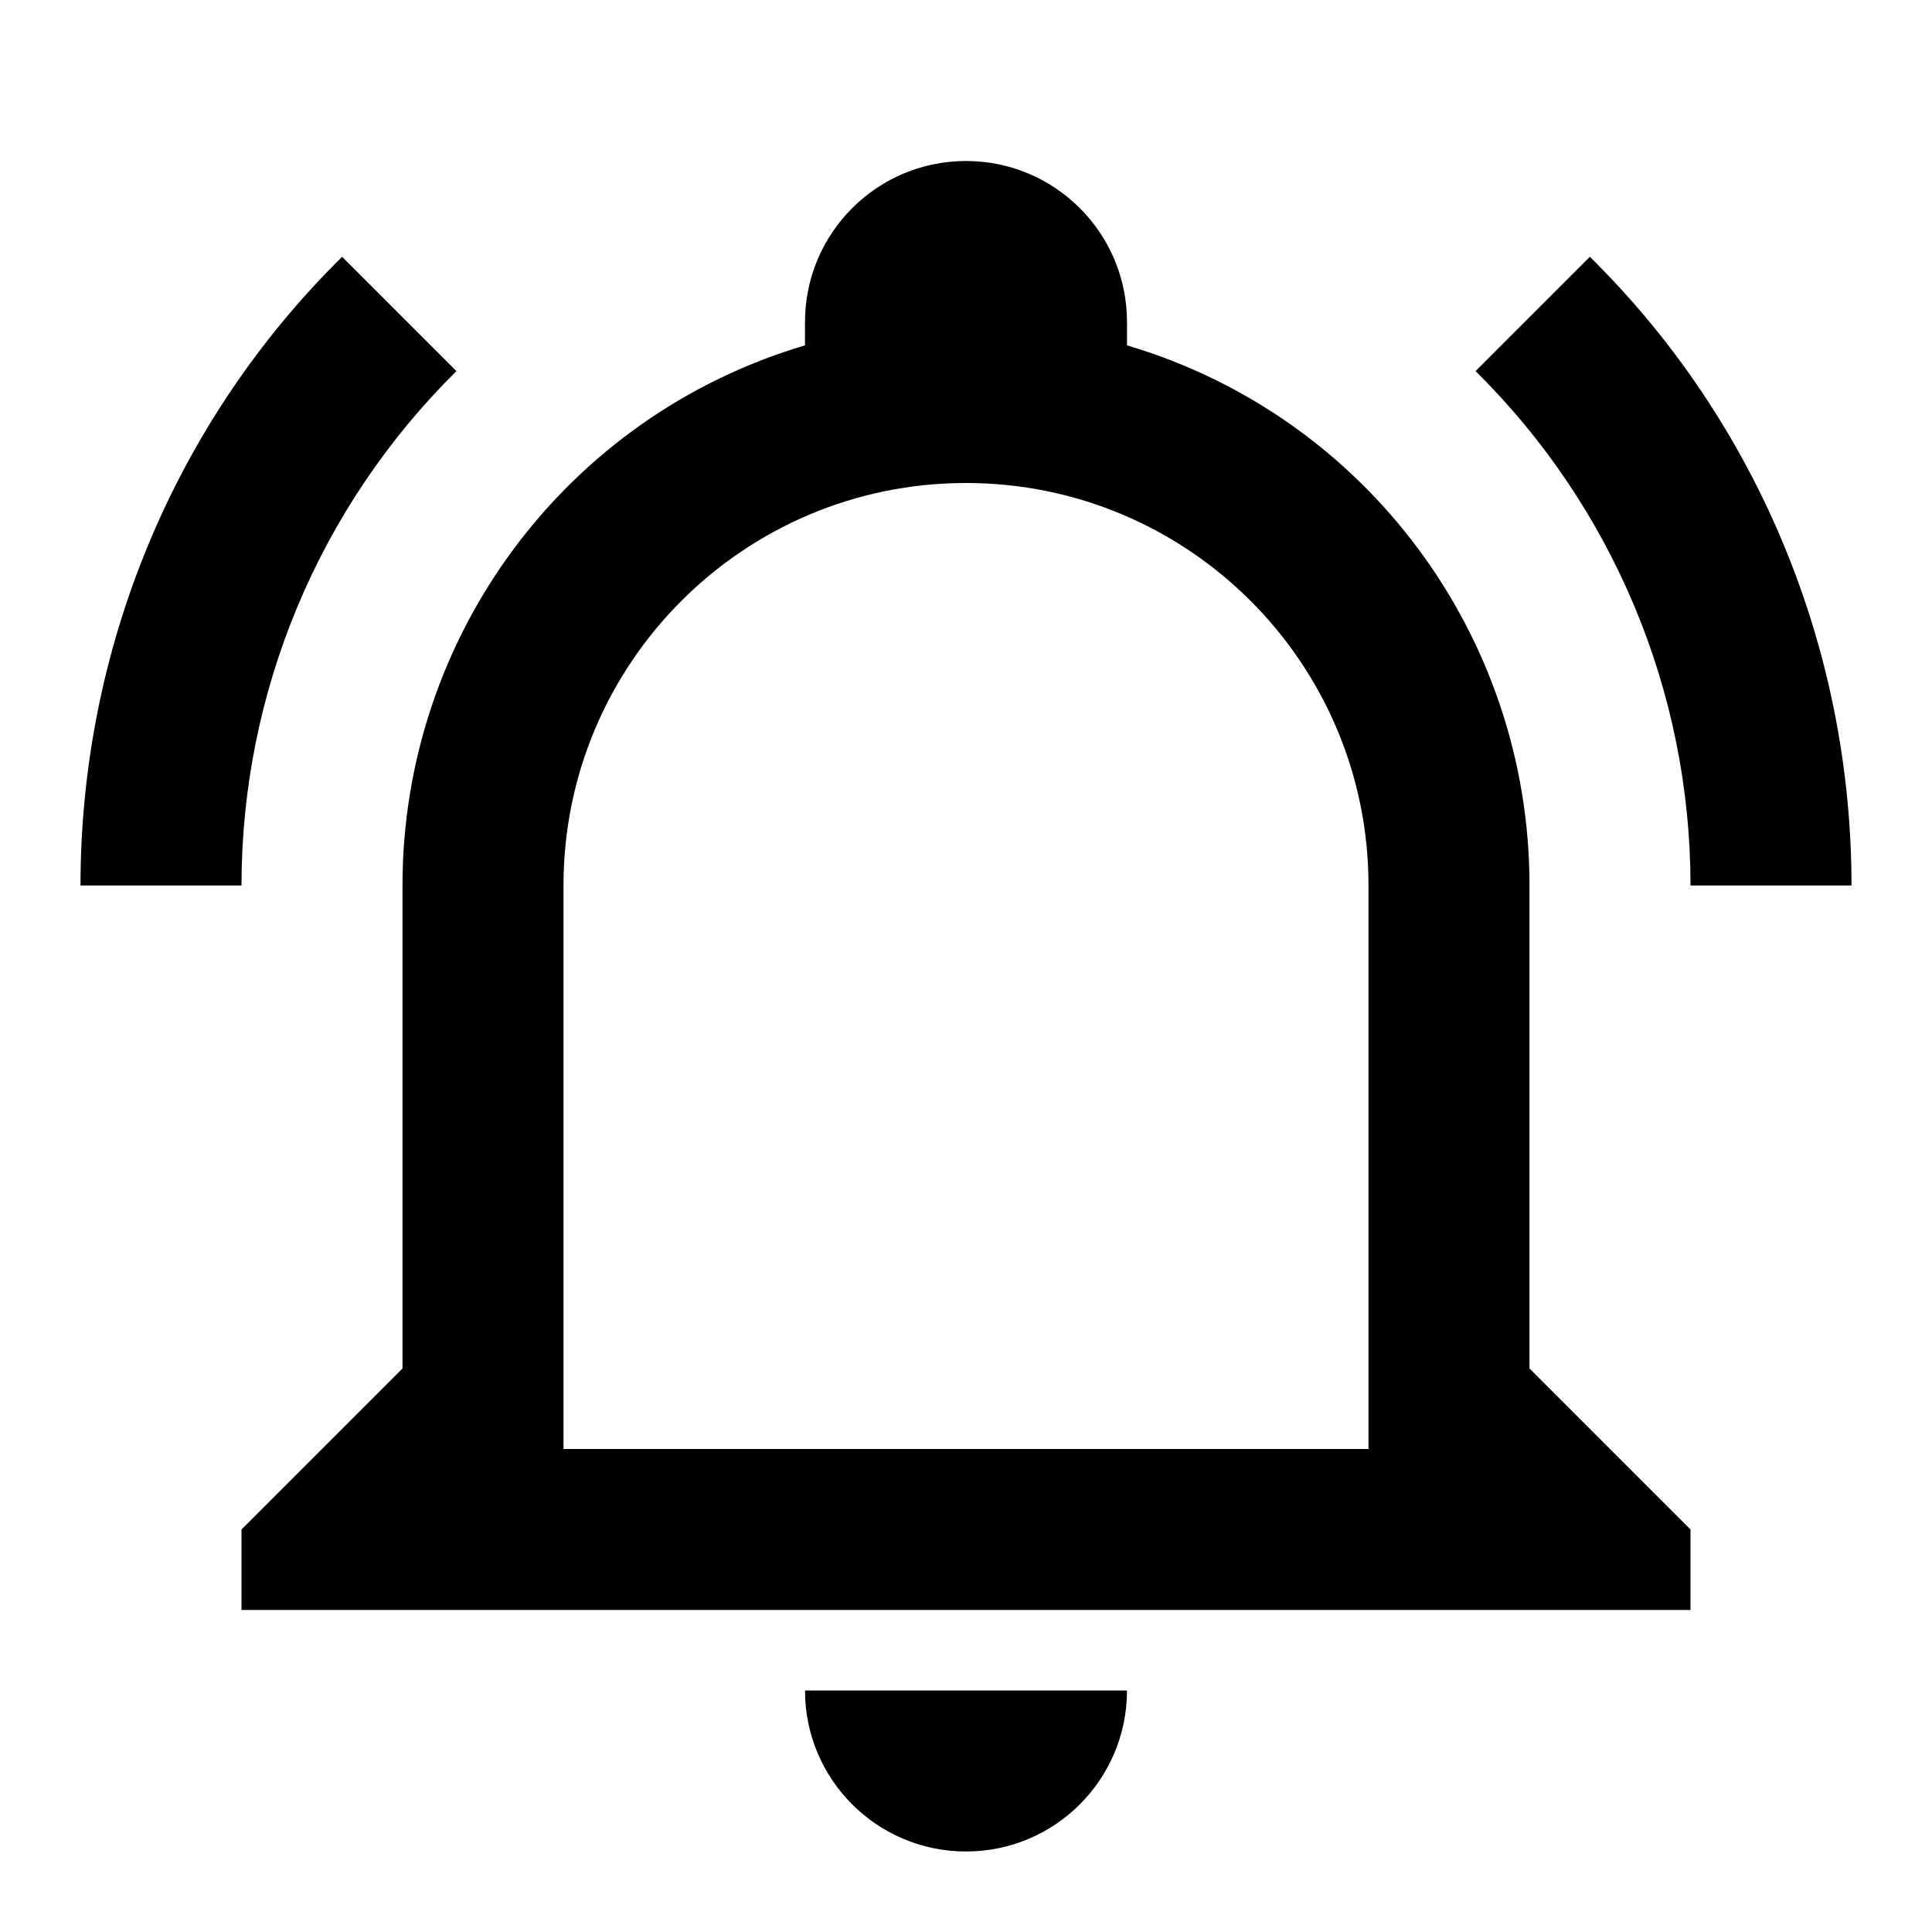
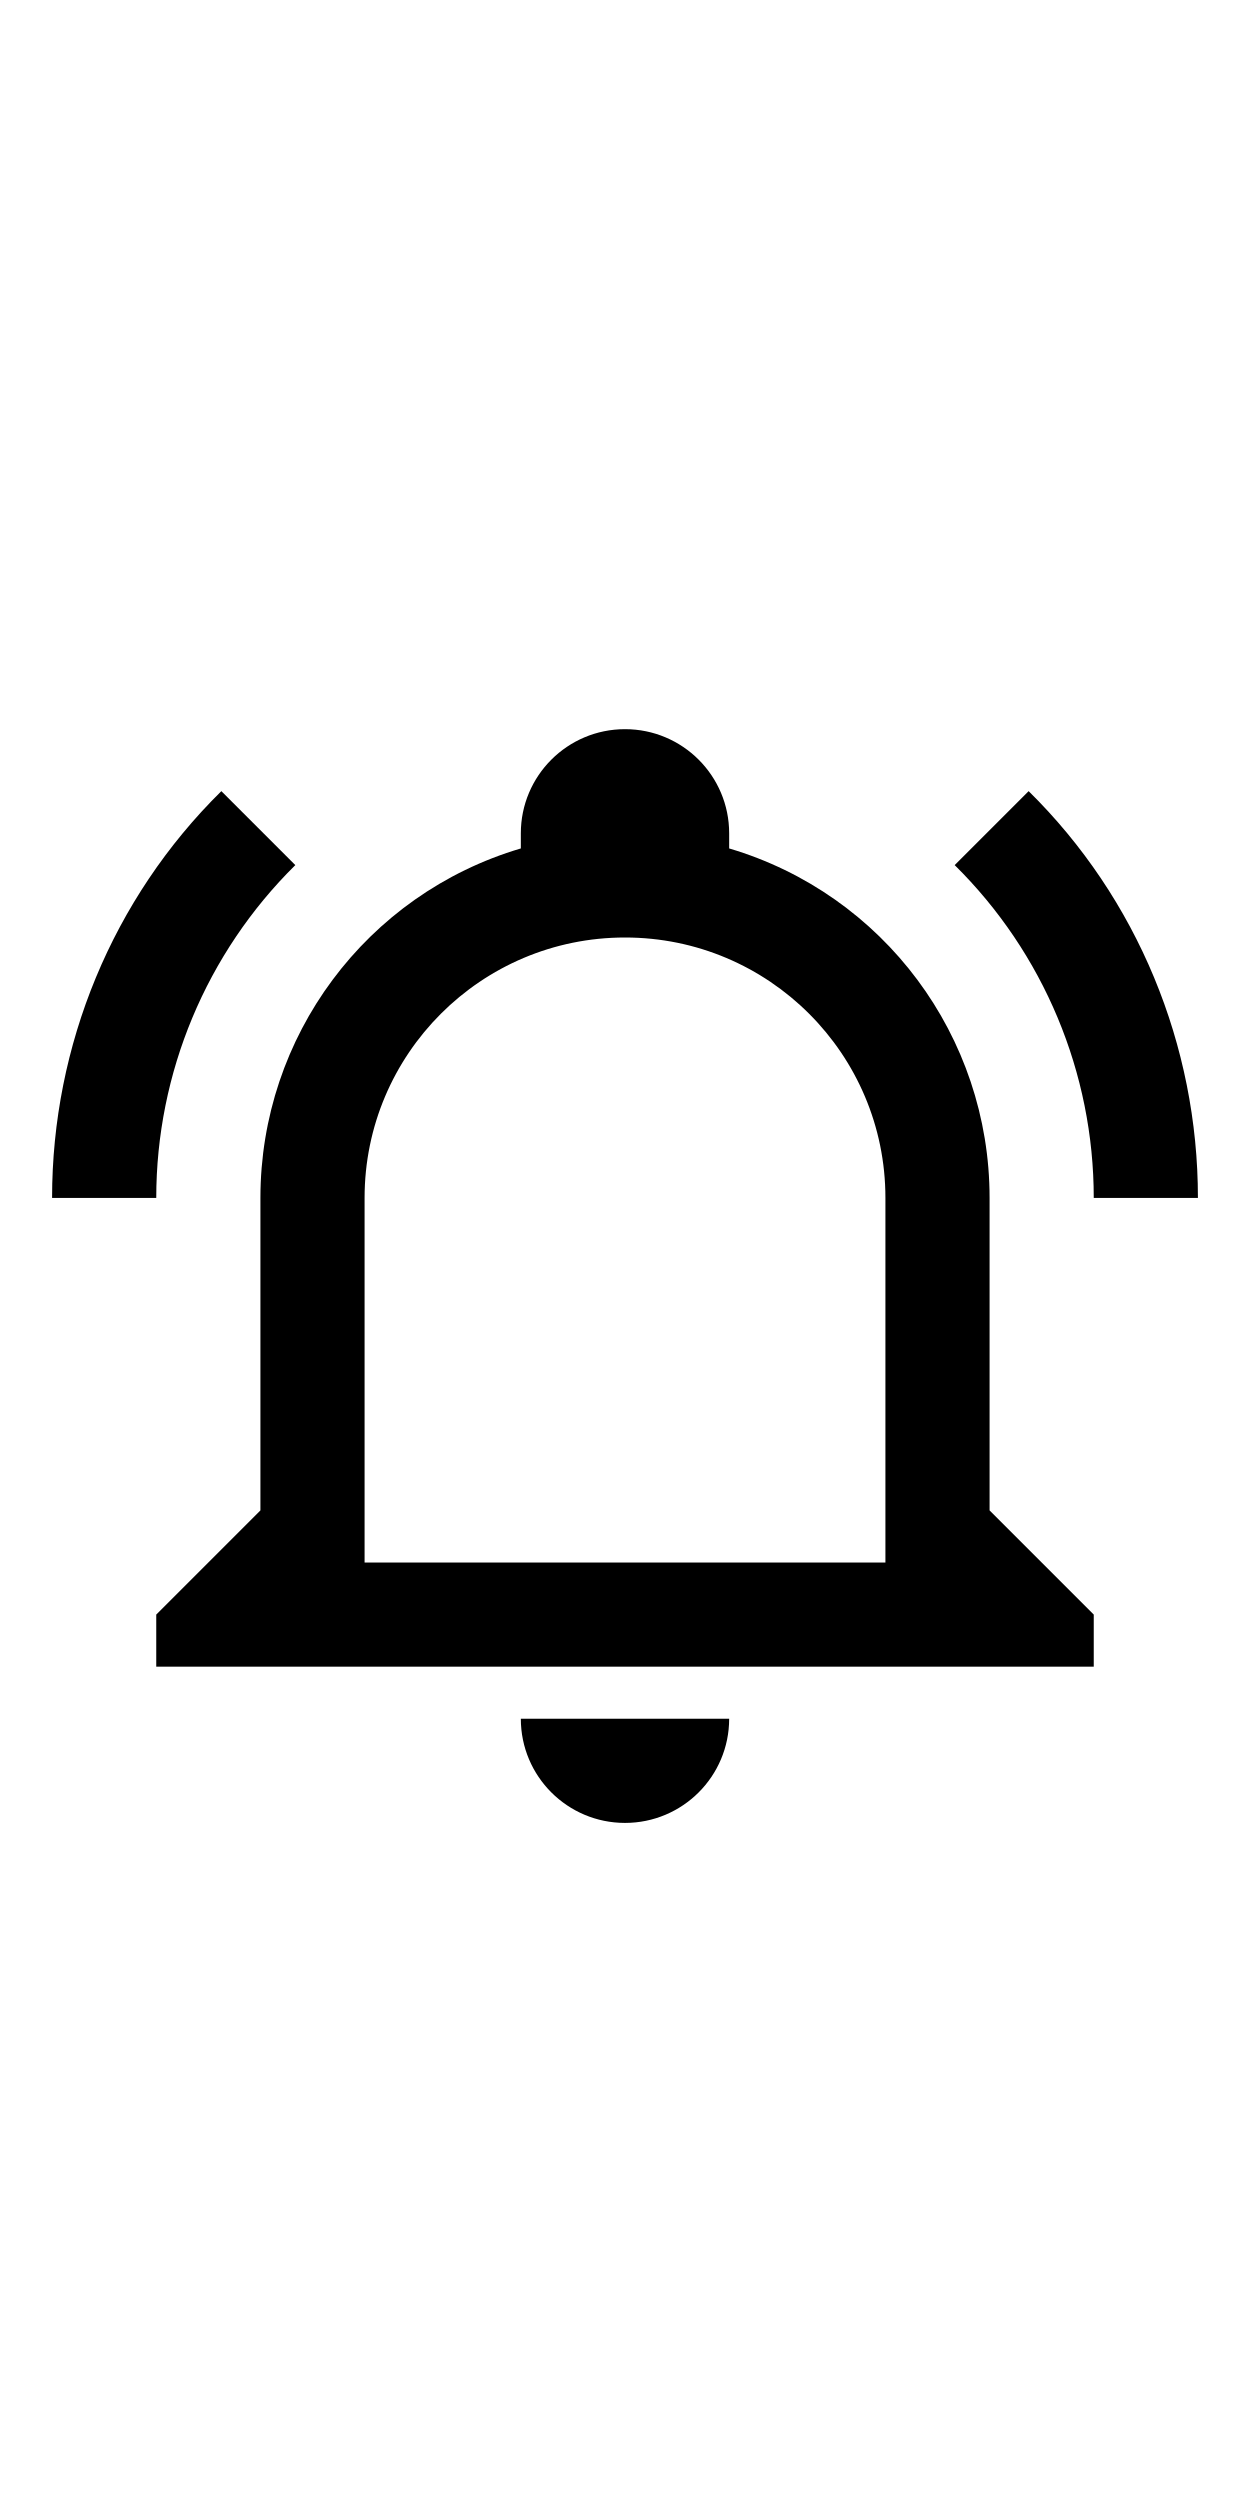
- <svg xmlns="http://www.w3.org/2000/svg" viewBox="0 0 24 24">
+ <svg xmlns="http://www.w3.org/2000/svg" viewBox="0 0 24 24" width="8" height="16">
  <path d="M10,21H14A2,2 0 0,1 12,23A2,2 0 0,1 10,21M21,19V20H3V19L5,17V11C5,7.9 7.03,5.17 10,4.29C10,4.19 10,4.1 10,4A2,2 0 0,1 12,2A2,2 0 0,1 14,4C14,4.1 14,4.19 14,4.29C16.97,5.17 19,7.9 19,11V17L21,19M17,11A5,5 0 0,0 12,6A5,5 0 0,0 7,11V18H17V11M19.75,3.19L18.33,4.61C20.04,6.3 21,8.6 21,11H23C23,8.07 21.84,5.25 19.75,3.19M1,11H3C3,8.6 3.96,6.3 5.67,4.61L4.25,3.19C2.16,5.25 1,8.07 1,11Z" />
</svg>
